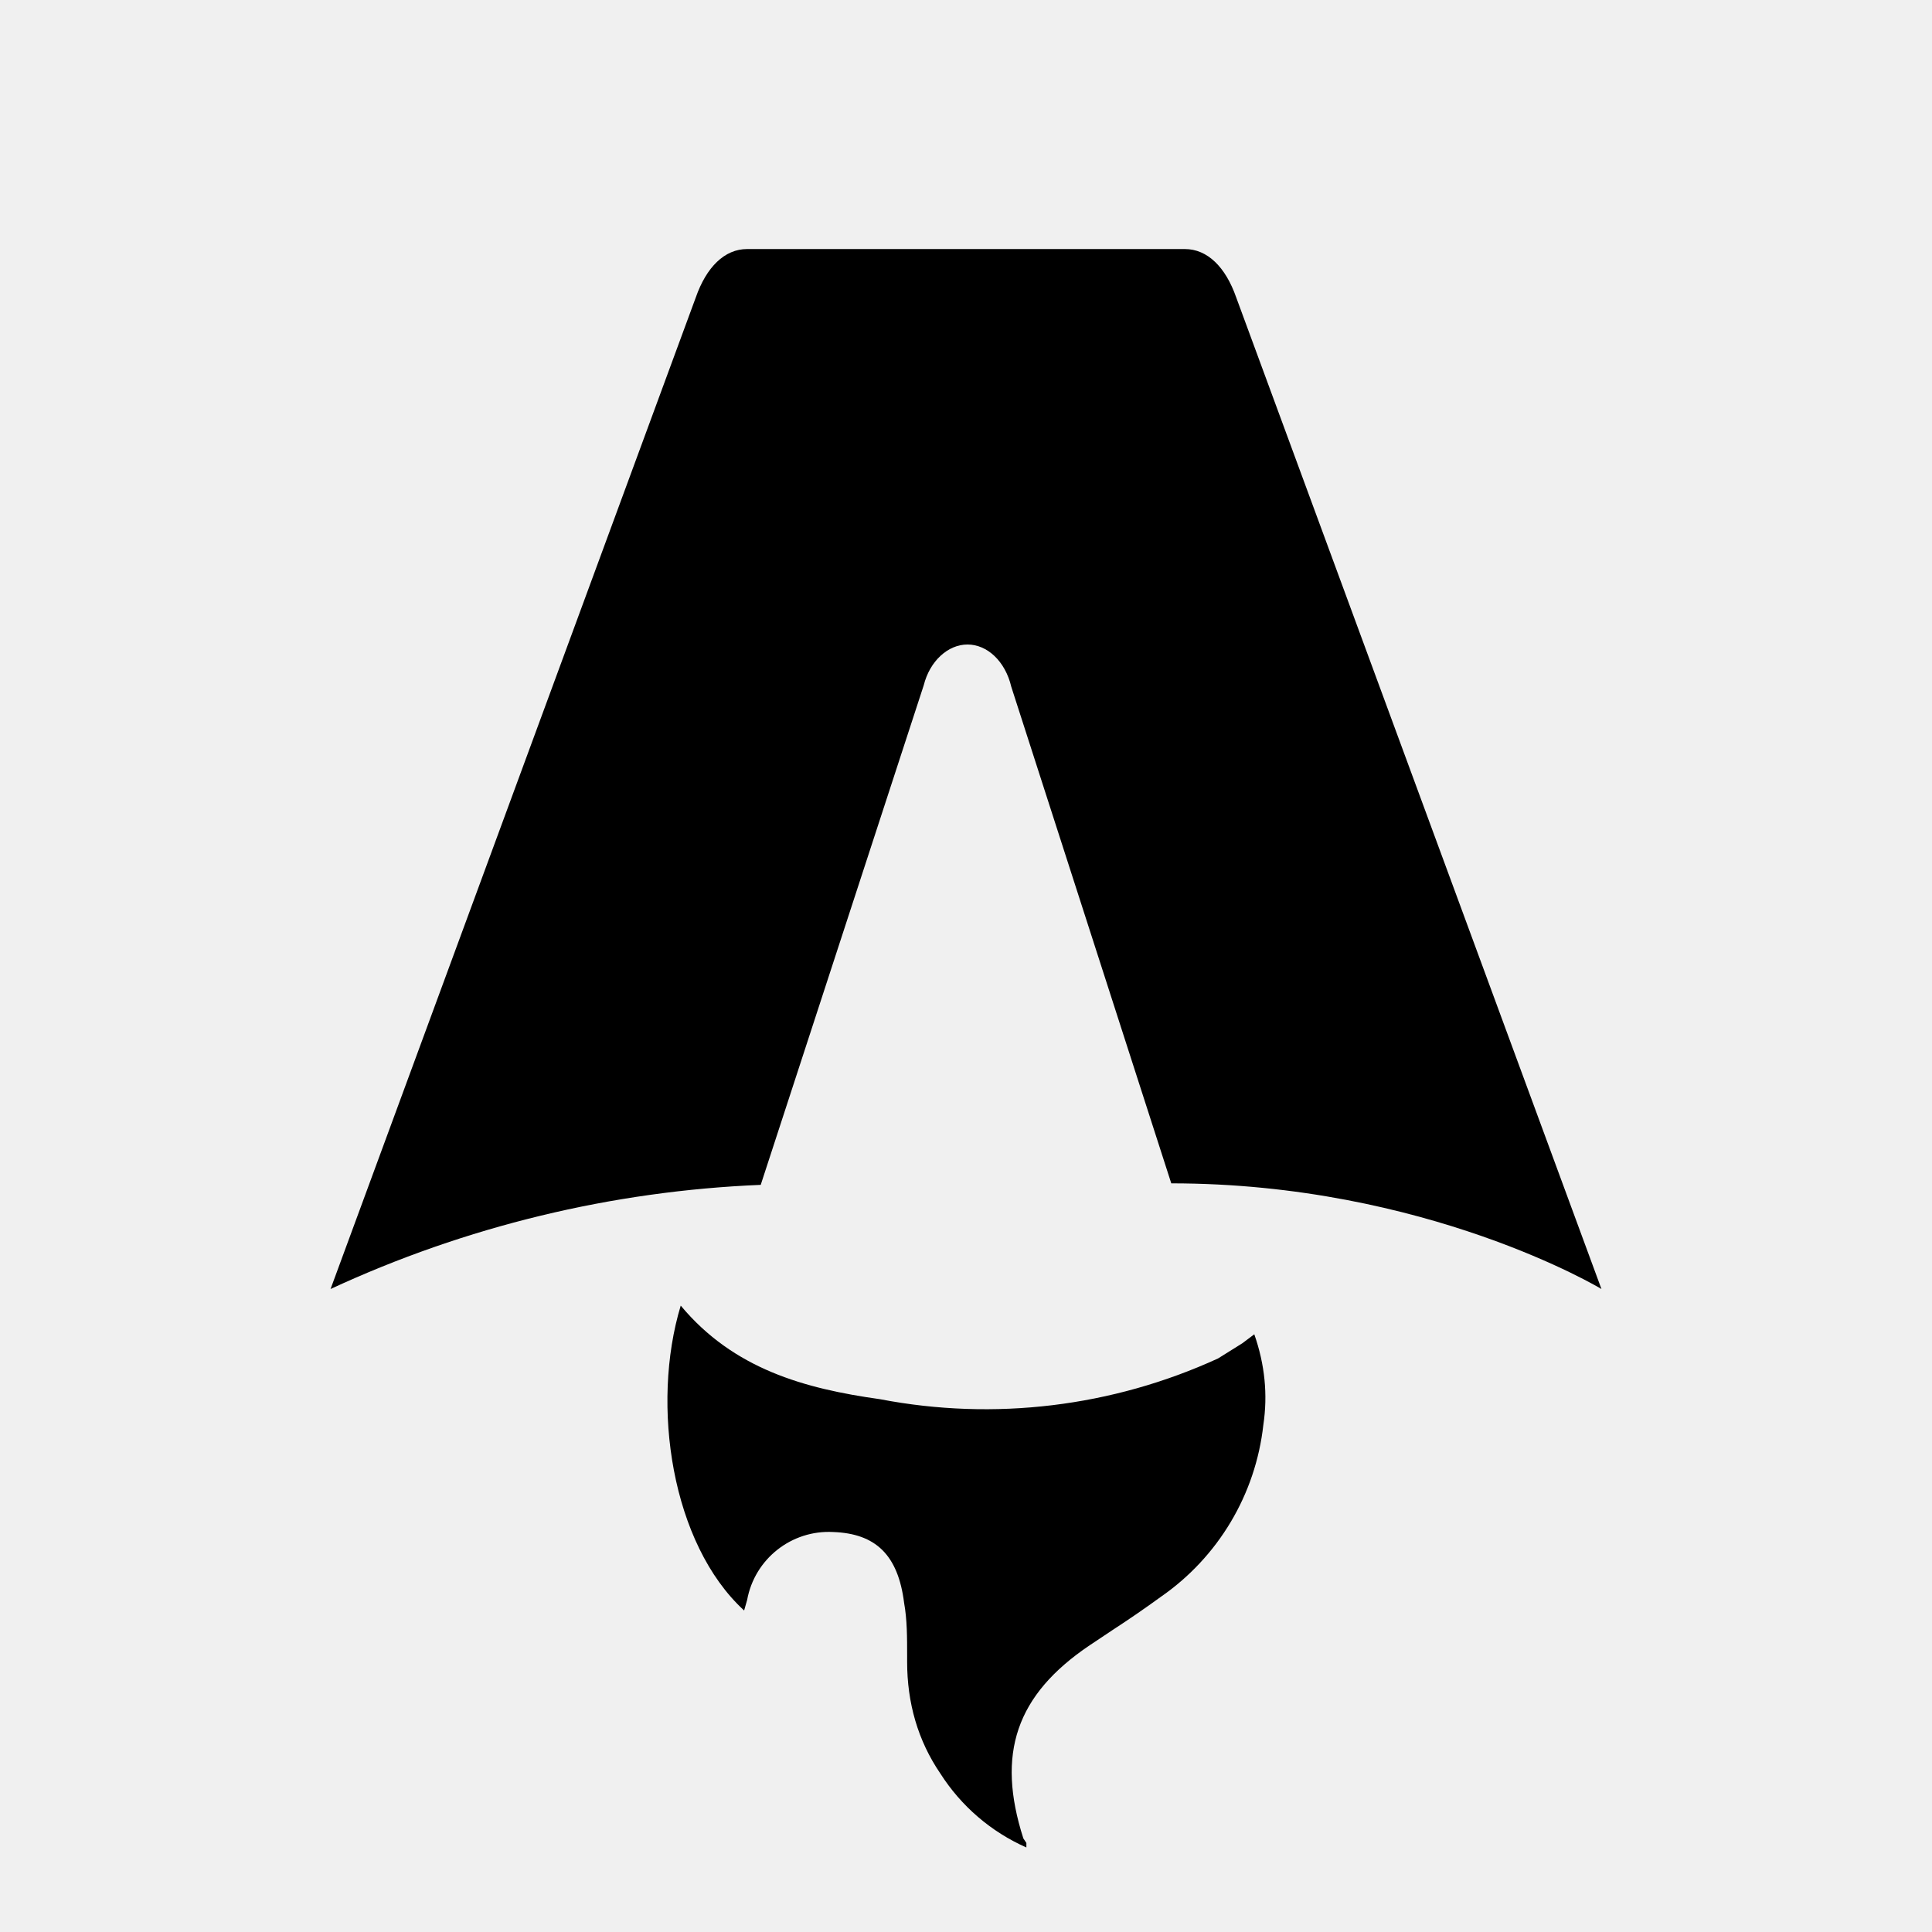
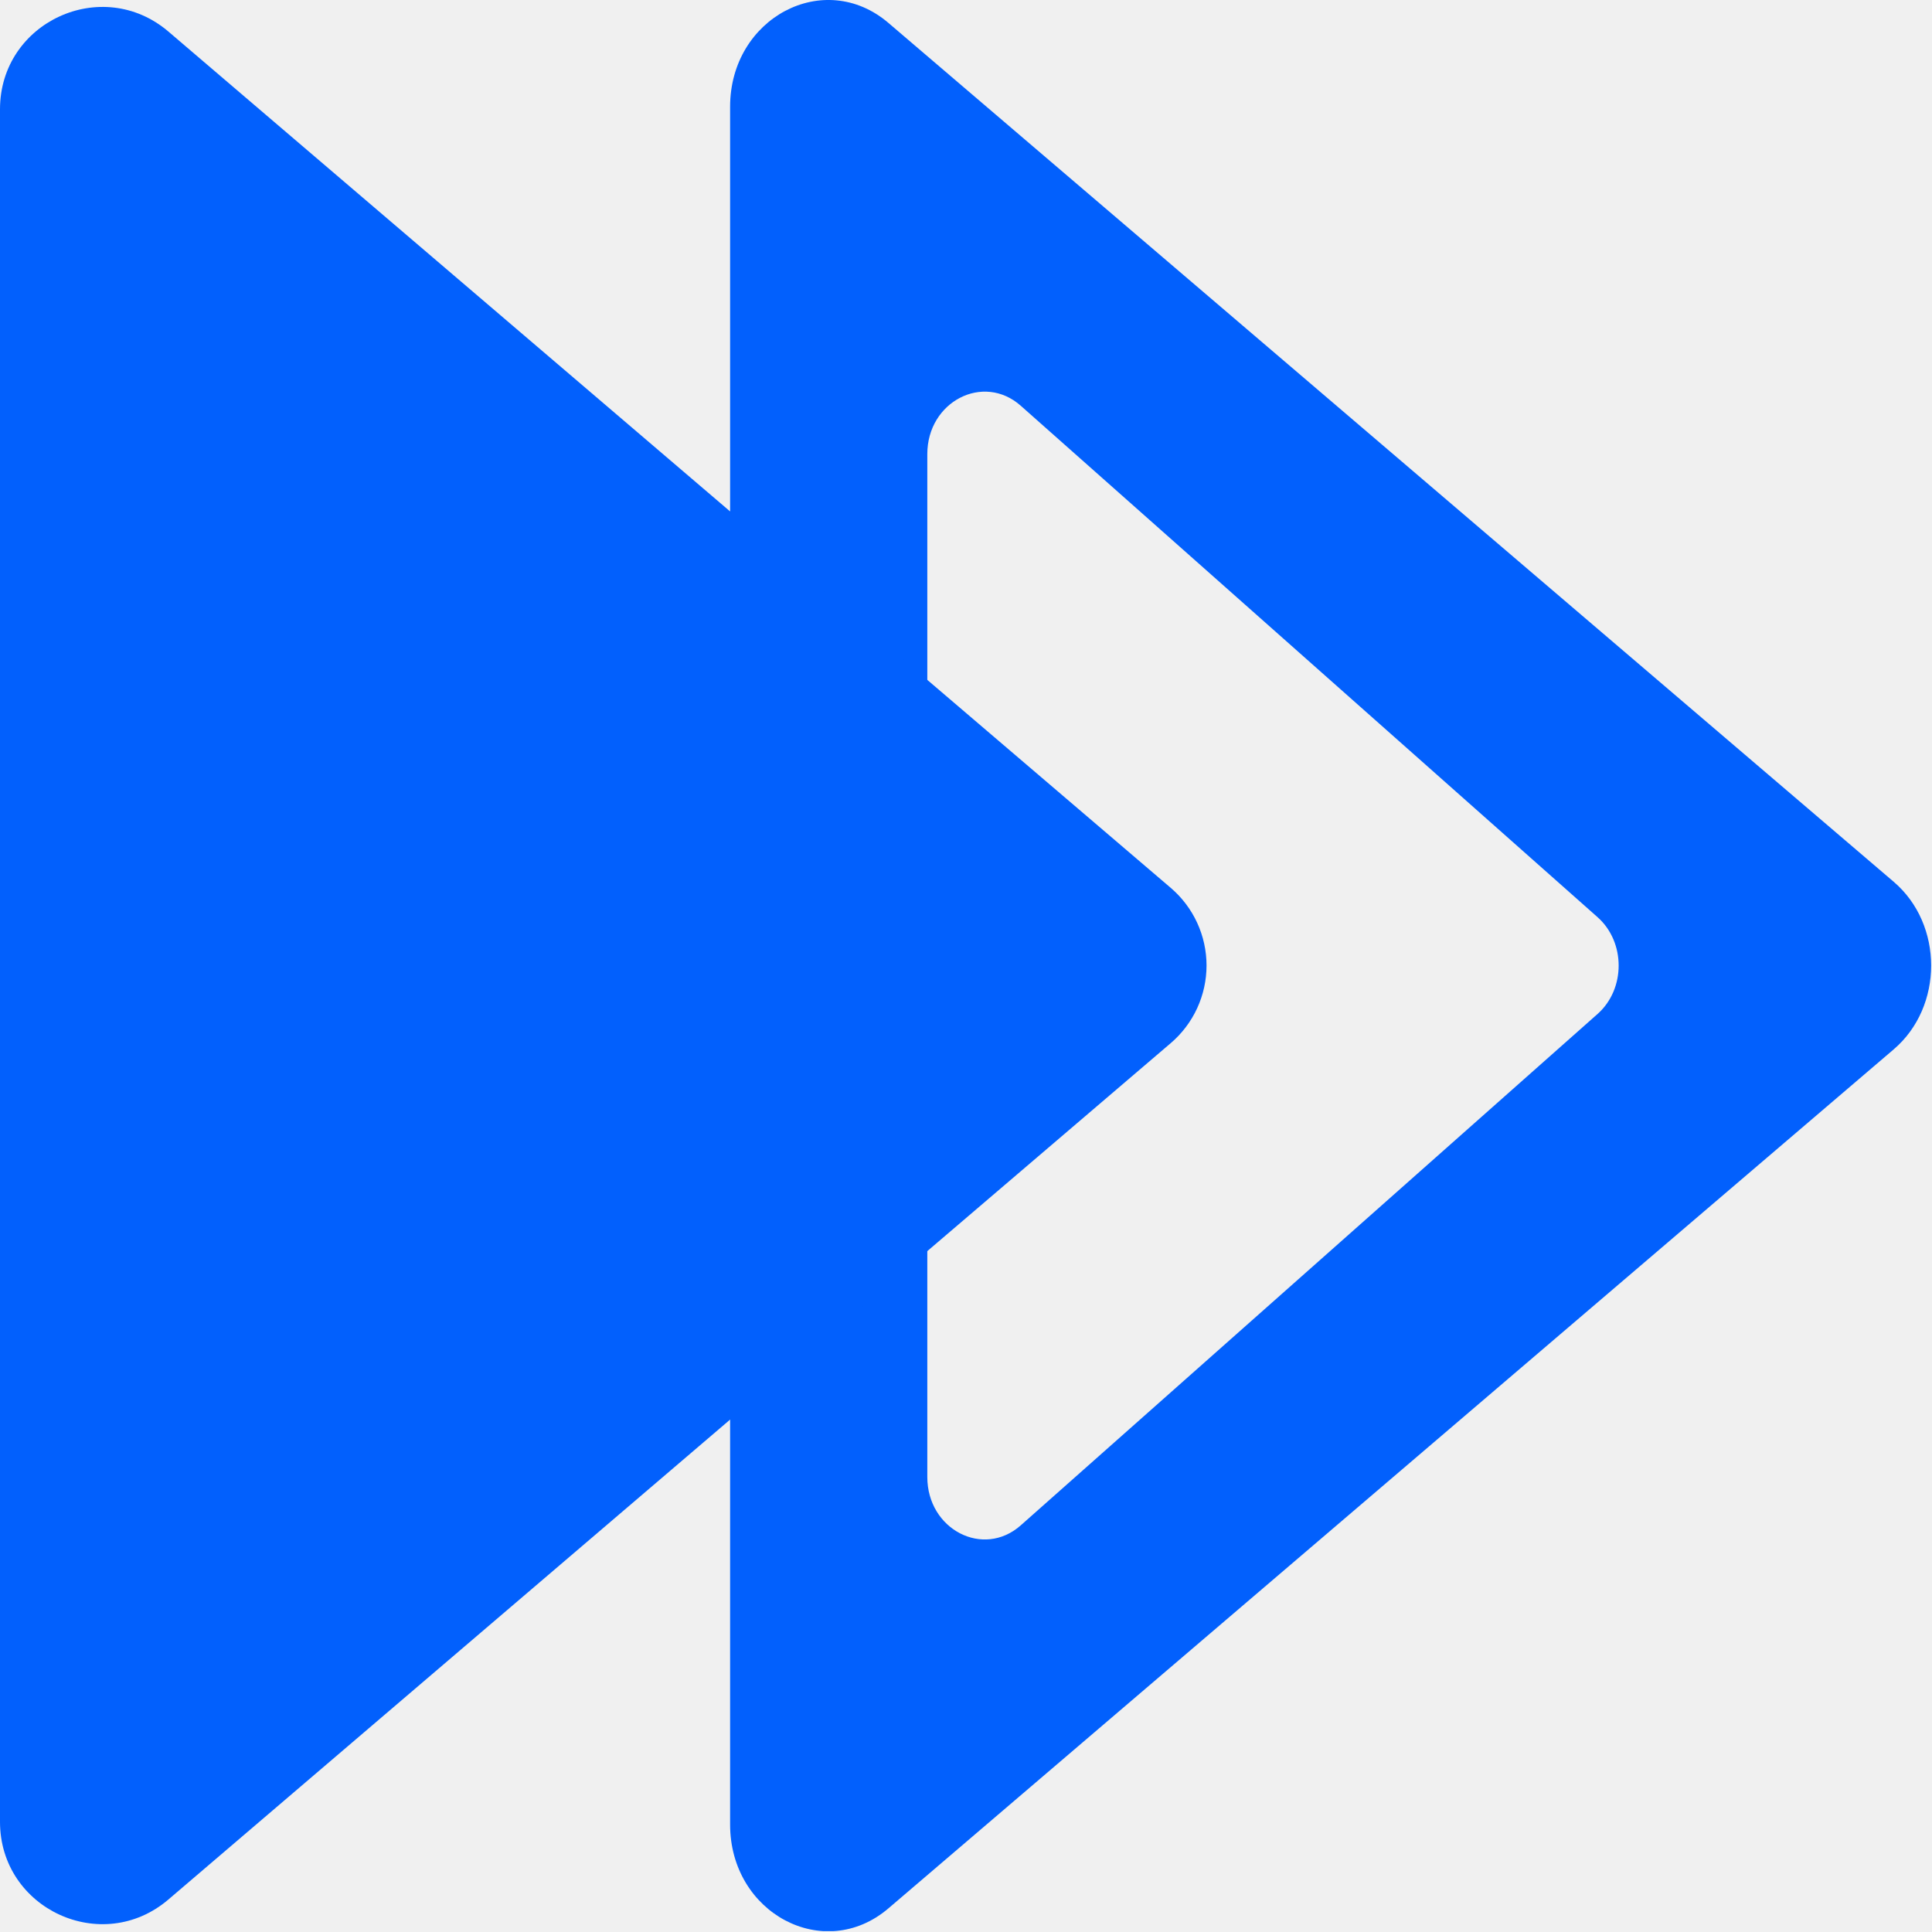
- <svg xmlns="http://www.w3.org/2000/svg" fill="none" viewBox="0 0 128 128">
-   <path d="M50.4 78.5a75.1 75.1 0 0 0-28.5 6.9l24.2-65.7c.7-2 1.9-3.2 3.4-3.2h29c1.5 0 2.7 1.2 3.4 3.2l24.2 65.7s-11.6-7-28.5-7L67 45.5c-.4-1.7-1.6-2.8-2.9-2.8-1.3 0-2.5 1.1-2.9 2.7L50.4 78.5Zm-1.1 28.2Zm-4.2-20.2c-2 6.6-.6 15.8 4.2 20.2a17.5 17.5 0 0 1 .2-.7 5.5 5.5 0 0 1 5.7-4.5c2.8.1 4.3 1.5 4.7 4.7.2 1.1.2 2.3.2 3.5v.4c0 2.7.7 5.2 2.2 7.4a13 13 0 0 0 5.7 4.9v-.3l-.2-.3c-1.8-5.6-.5-9.5 4.4-12.8l1.5-1a73 73 0 0 0 3.2-2.2 16 16 0 0 0 6.8-11.4c.3-2 .1-4-.6-6l-.8.6-1.6 1a37 37 0 0 1-22.4 2.7c-5-.7-9.7-2-13.2-6.2Z" />
-   <style>
-         path { fill: #000; }
-         @media (prefers-color-scheme: dark) {
-             path { fill: #FFF; }
-         }
-     </style>
+ <svg xmlns="http://www.w3.org/2000/svg" viewBox="0 0 719 719" fill="none">
+   <g clip-path="url(#clip0_509_29860)">
+     <path d="M704.74 328.15L330.63 8.53C306.72 -11.89 271.71 6.65 271.71 39.73V679C271.71 712.08 306.71 730.62 330.63 710.2L704.74 390.53C723.33 374.66 723.33 344 704.74 328.15ZM594.56 377.33L379.88 567.66C365.95 580.01 345.1 569.22 345.1 549.66V169C345.1 149.45 365.95 138.66 379.88 151L594.56 341.35C605 350.63 605 368.05 594.56 377.33Z" fill="#0260FD" />
+     <path d="M435.72 330.44L62.69 11.76C38 -9.31 0 8.21 0 40.66V678C0 710.44 38 728 62.69 706.89L435.69 388.21C439.865 384.645 443.218 380.217 445.518 375.232C447.818 370.247 449.011 364.822 449.014 359.332C449.017 353.842 447.83 348.416 445.535 343.428C443.24 338.441 439.891 334.01 435.72 330.44Z" fill="#0260FD" />
+   </g>
+   <defs>
+     <clipPath id="clip0_509_29860">
+       <rect width="718.68" height="718.68" fill="white" />
+     </clipPath>
+   </defs>
</svg>
